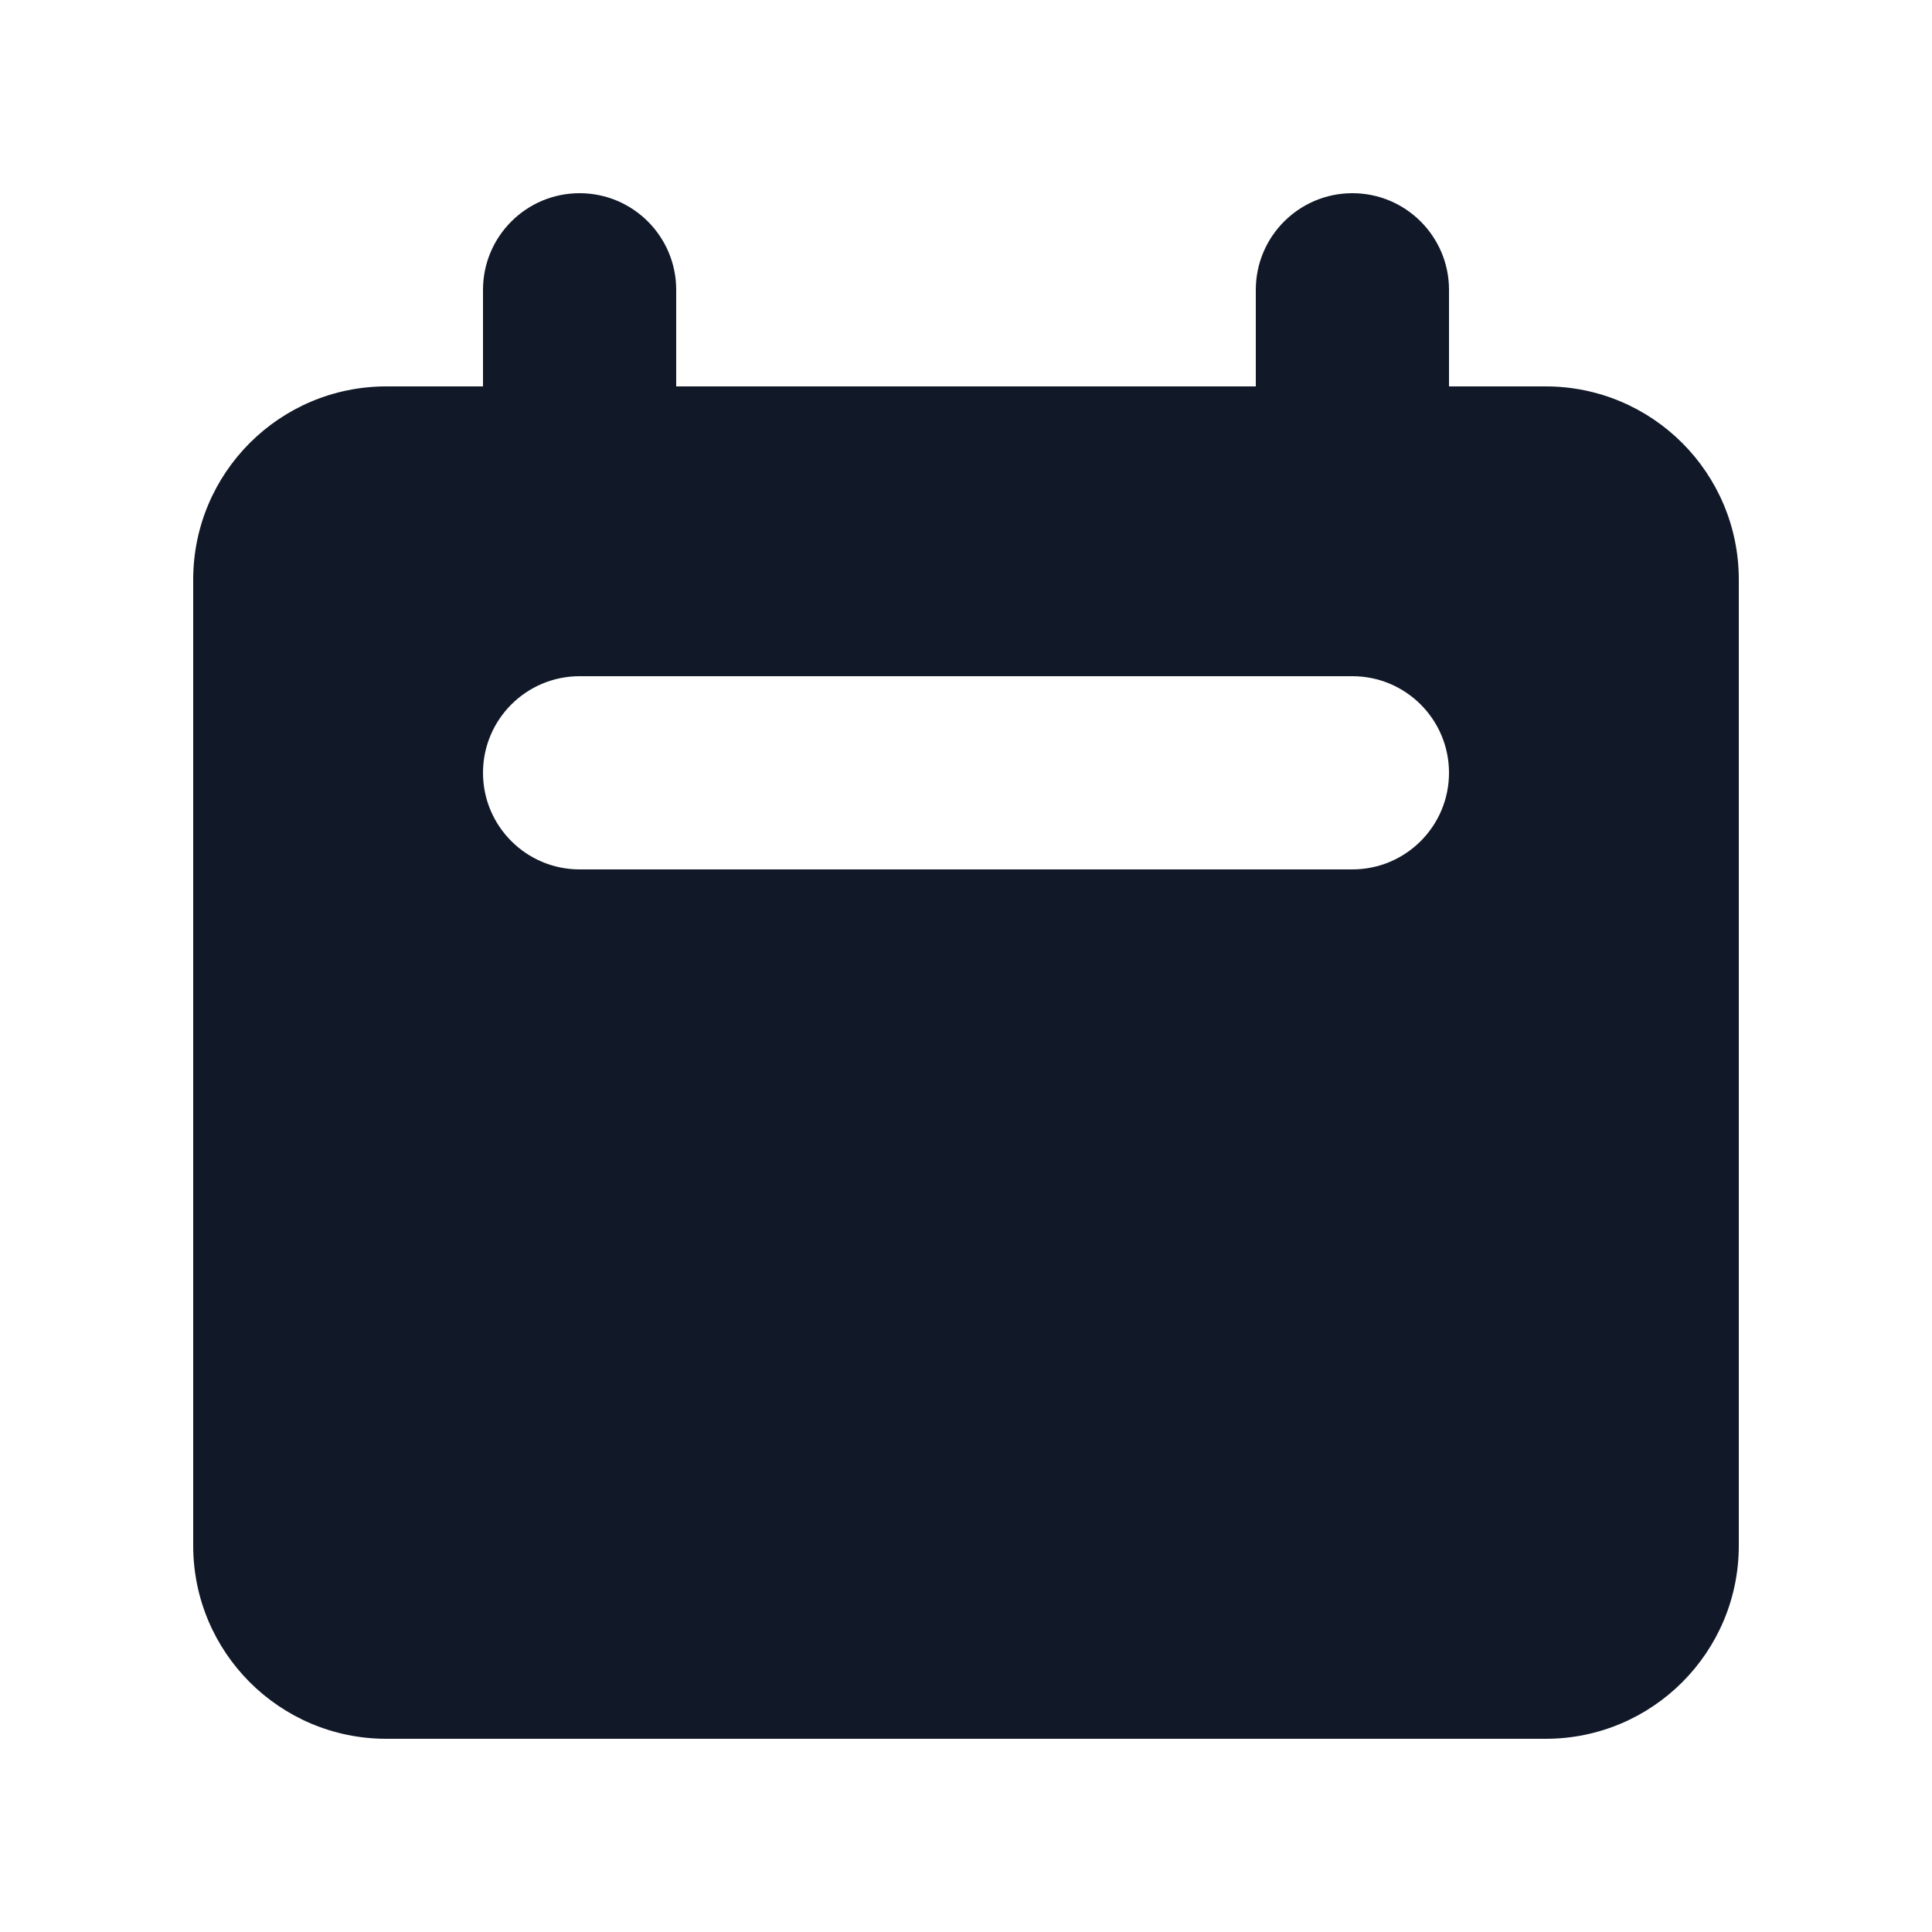
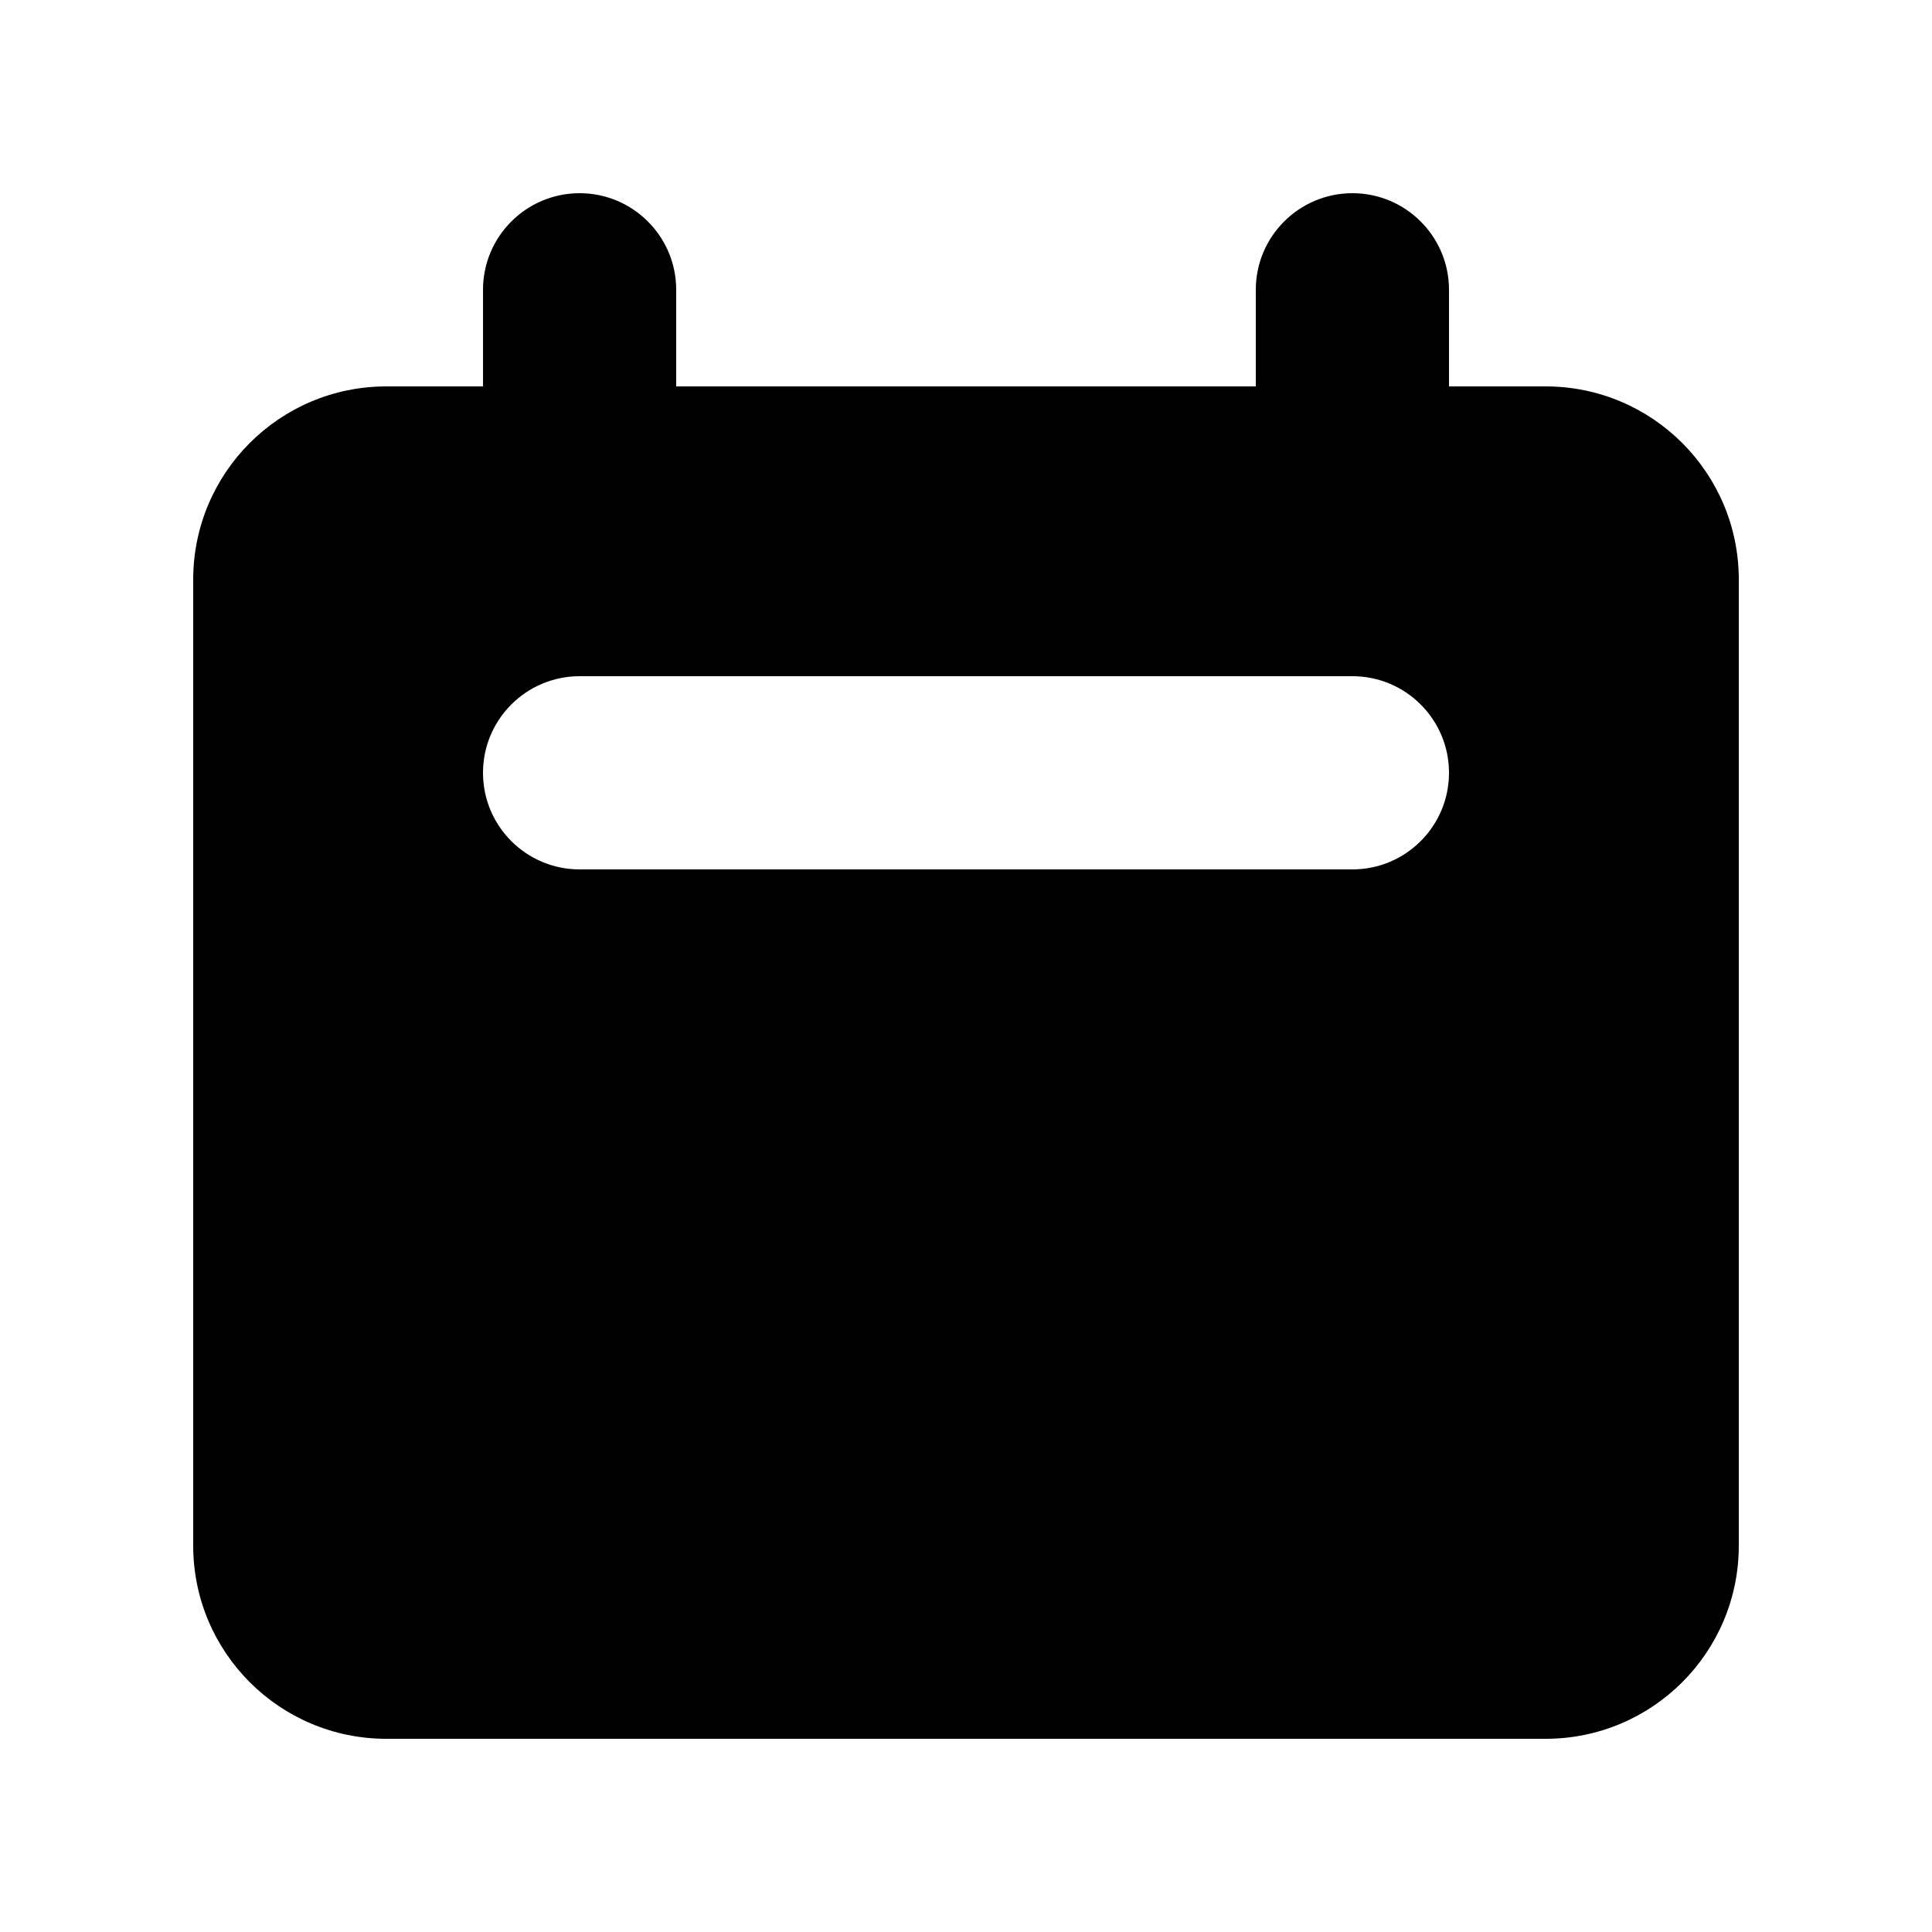
- <svg xmlns="http://www.w3.org/2000/svg" width="20" height="20" viewBox="0 0 20 20" fill="none">
-   <path fill-rule="evenodd" clip-rule="evenodd" d="M6 2C5.448 2 5 2.448 5 3V4H4C2.895 4 2 4.895 2 6V16C2 17.105 2.895 18 4 18H16C17.105 18 18 17.105 18 16V6C18 4.895 17.105 4 16 4H15V3C15 2.448 14.552 2 14 2C13.448 2 13 2.448 13 3V4H7V3C7 2.448 6.552 2 6 2ZM6 7C5.448 7 5 7.448 5 8C5 8.552 5.448 9 6 9H14C14.552 9 15 8.552 15 8C15 7.448 14.552 7 14 7H6Z" fill="#111827" />
+ <svg xmlns="http://www.w3.org/2000/svg" width="20" height="20" viewBox="0 0 20 20" fill="current">
+   <path fill-rule="evenodd" clip-rule="evenodd" d="M6 2C5.448 2 5 2.448 5 3V4H4C2.895 4 2 4.895 2 6V16C2 17.105 2.895 18 4 18H16C17.105 18 18 17.105 18 16V6C18 4.895 17.105 4 16 4H15V3C15 2.448 14.552 2 14 2C13.448 2 13 2.448 13 3V4H7V3C7 2.448 6.552 2 6 2ZM6 7C5.448 7 5 7.448 5 8C5 8.552 5.448 9 6 9H14C14.552 9 15 8.552 15 8C15 7.448 14.552 7 14 7H6Z" fill="current" />
</svg>
